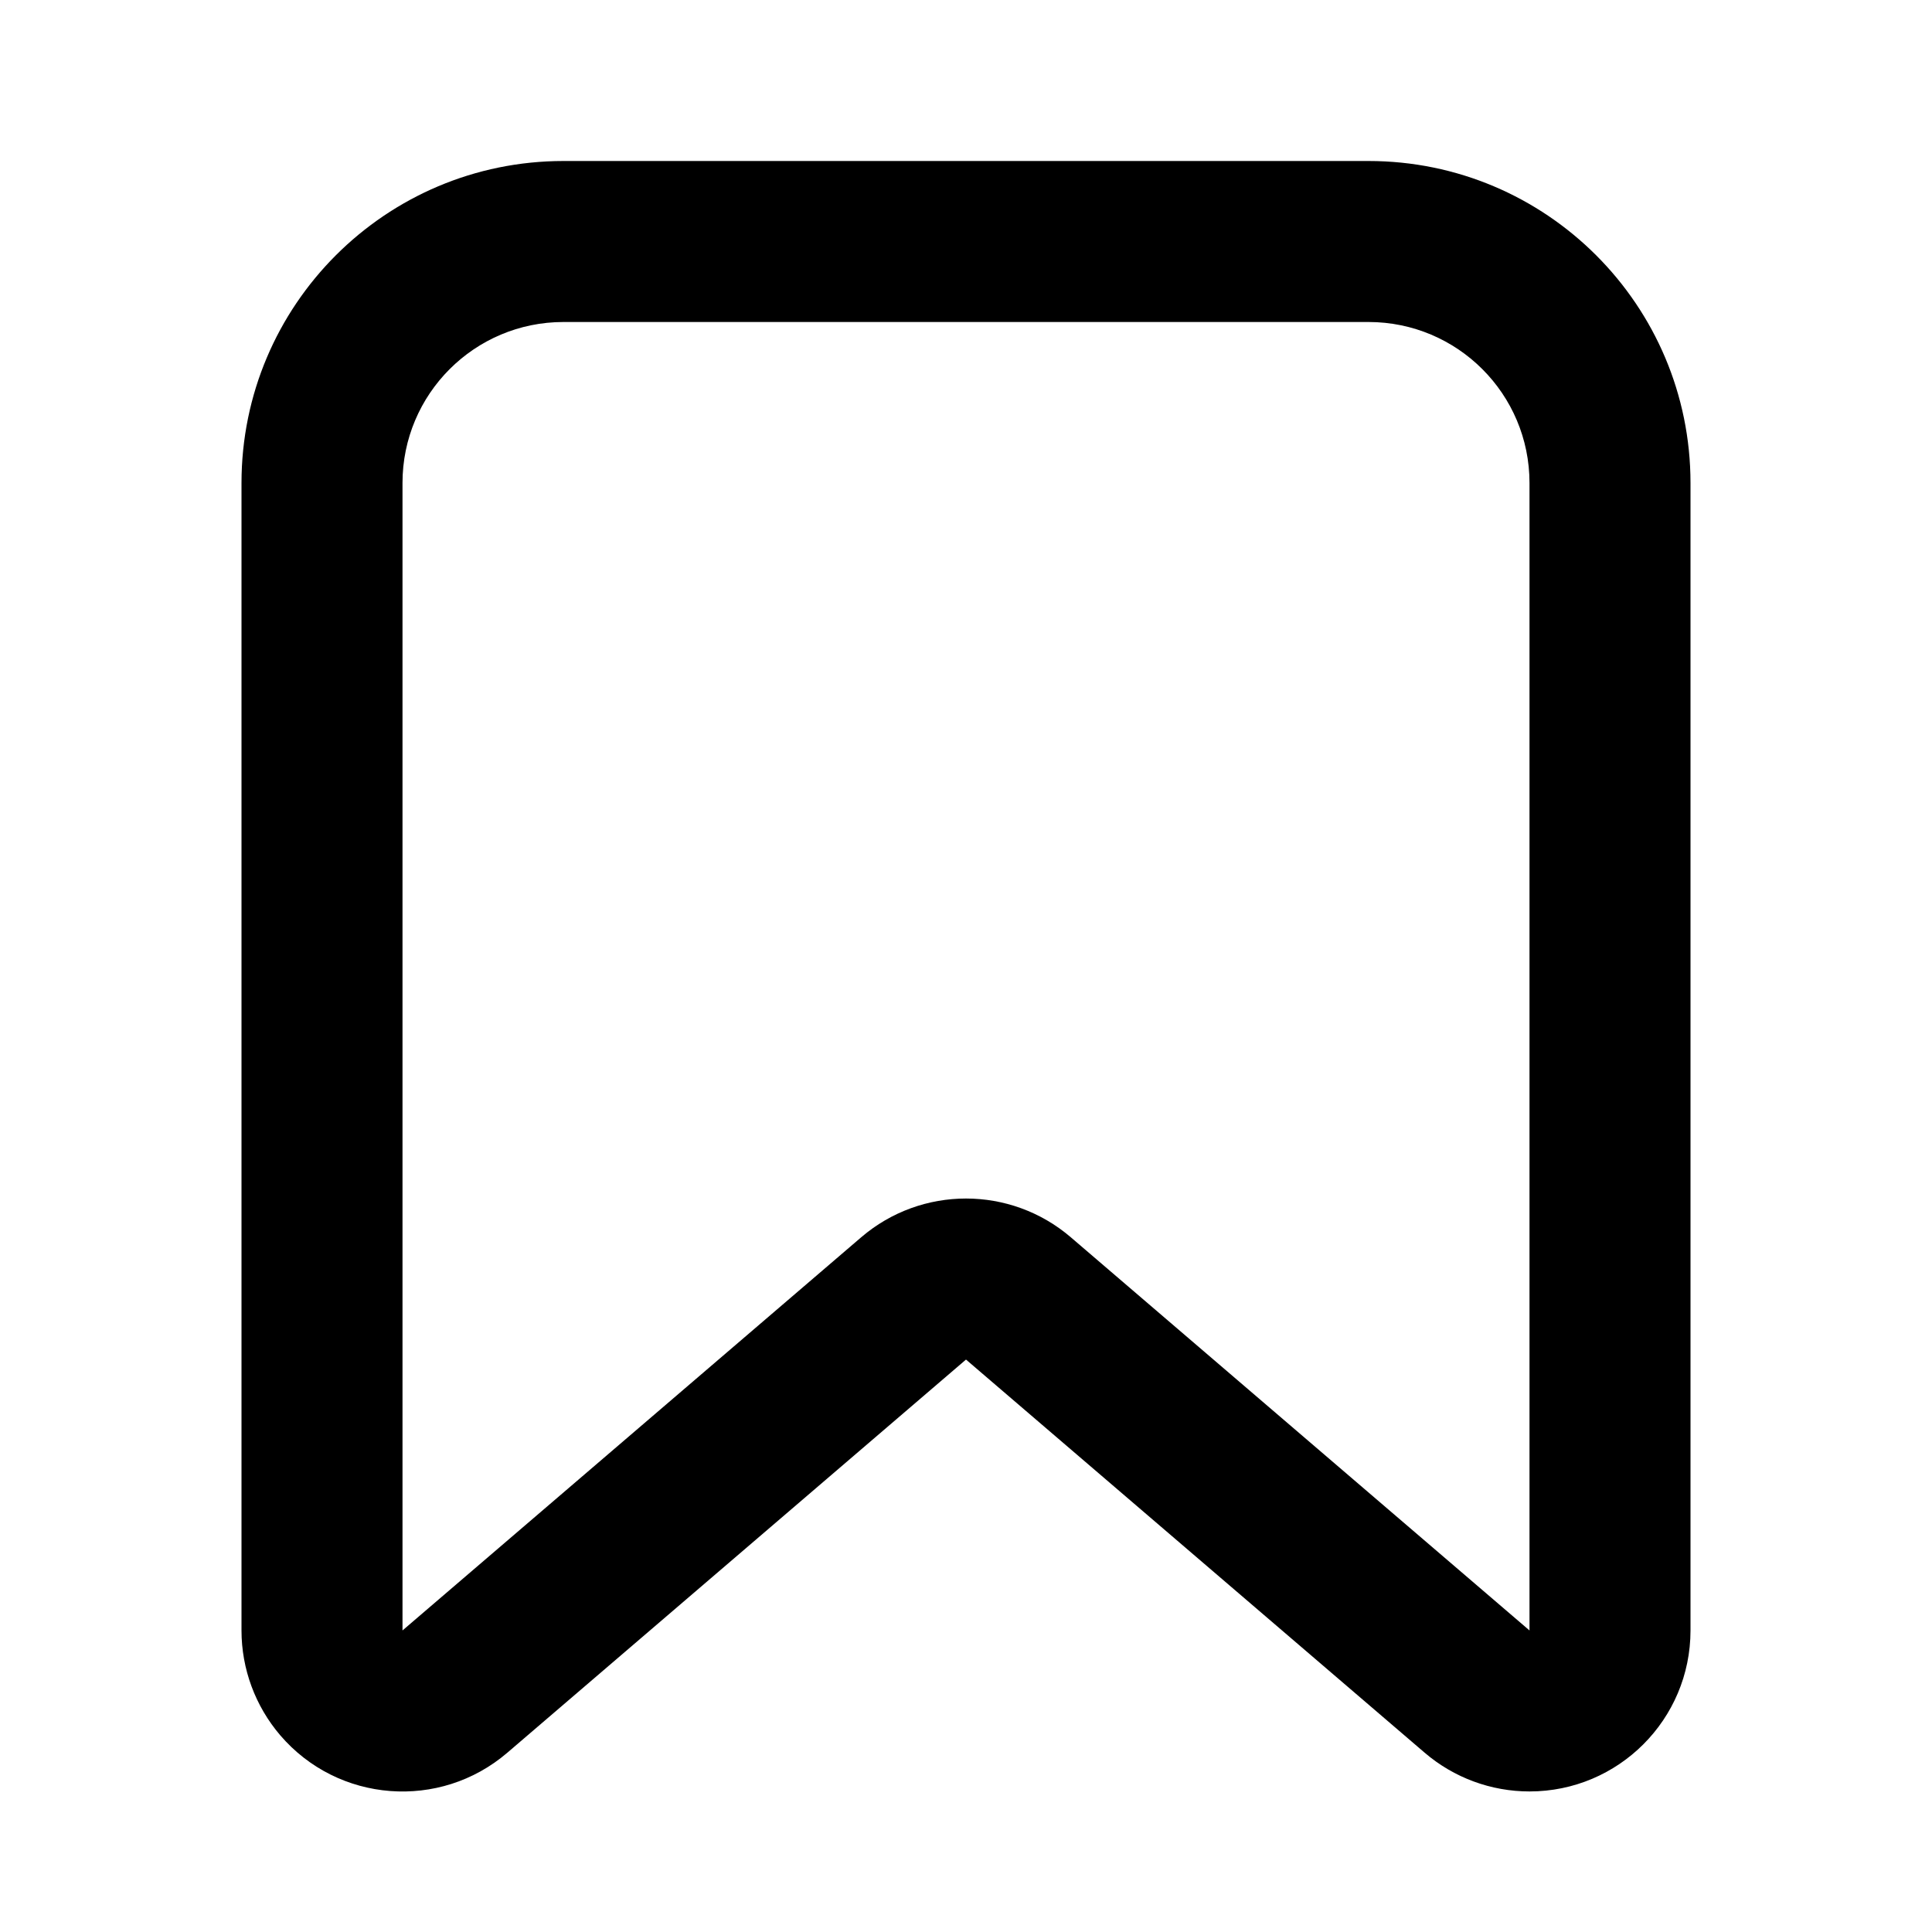
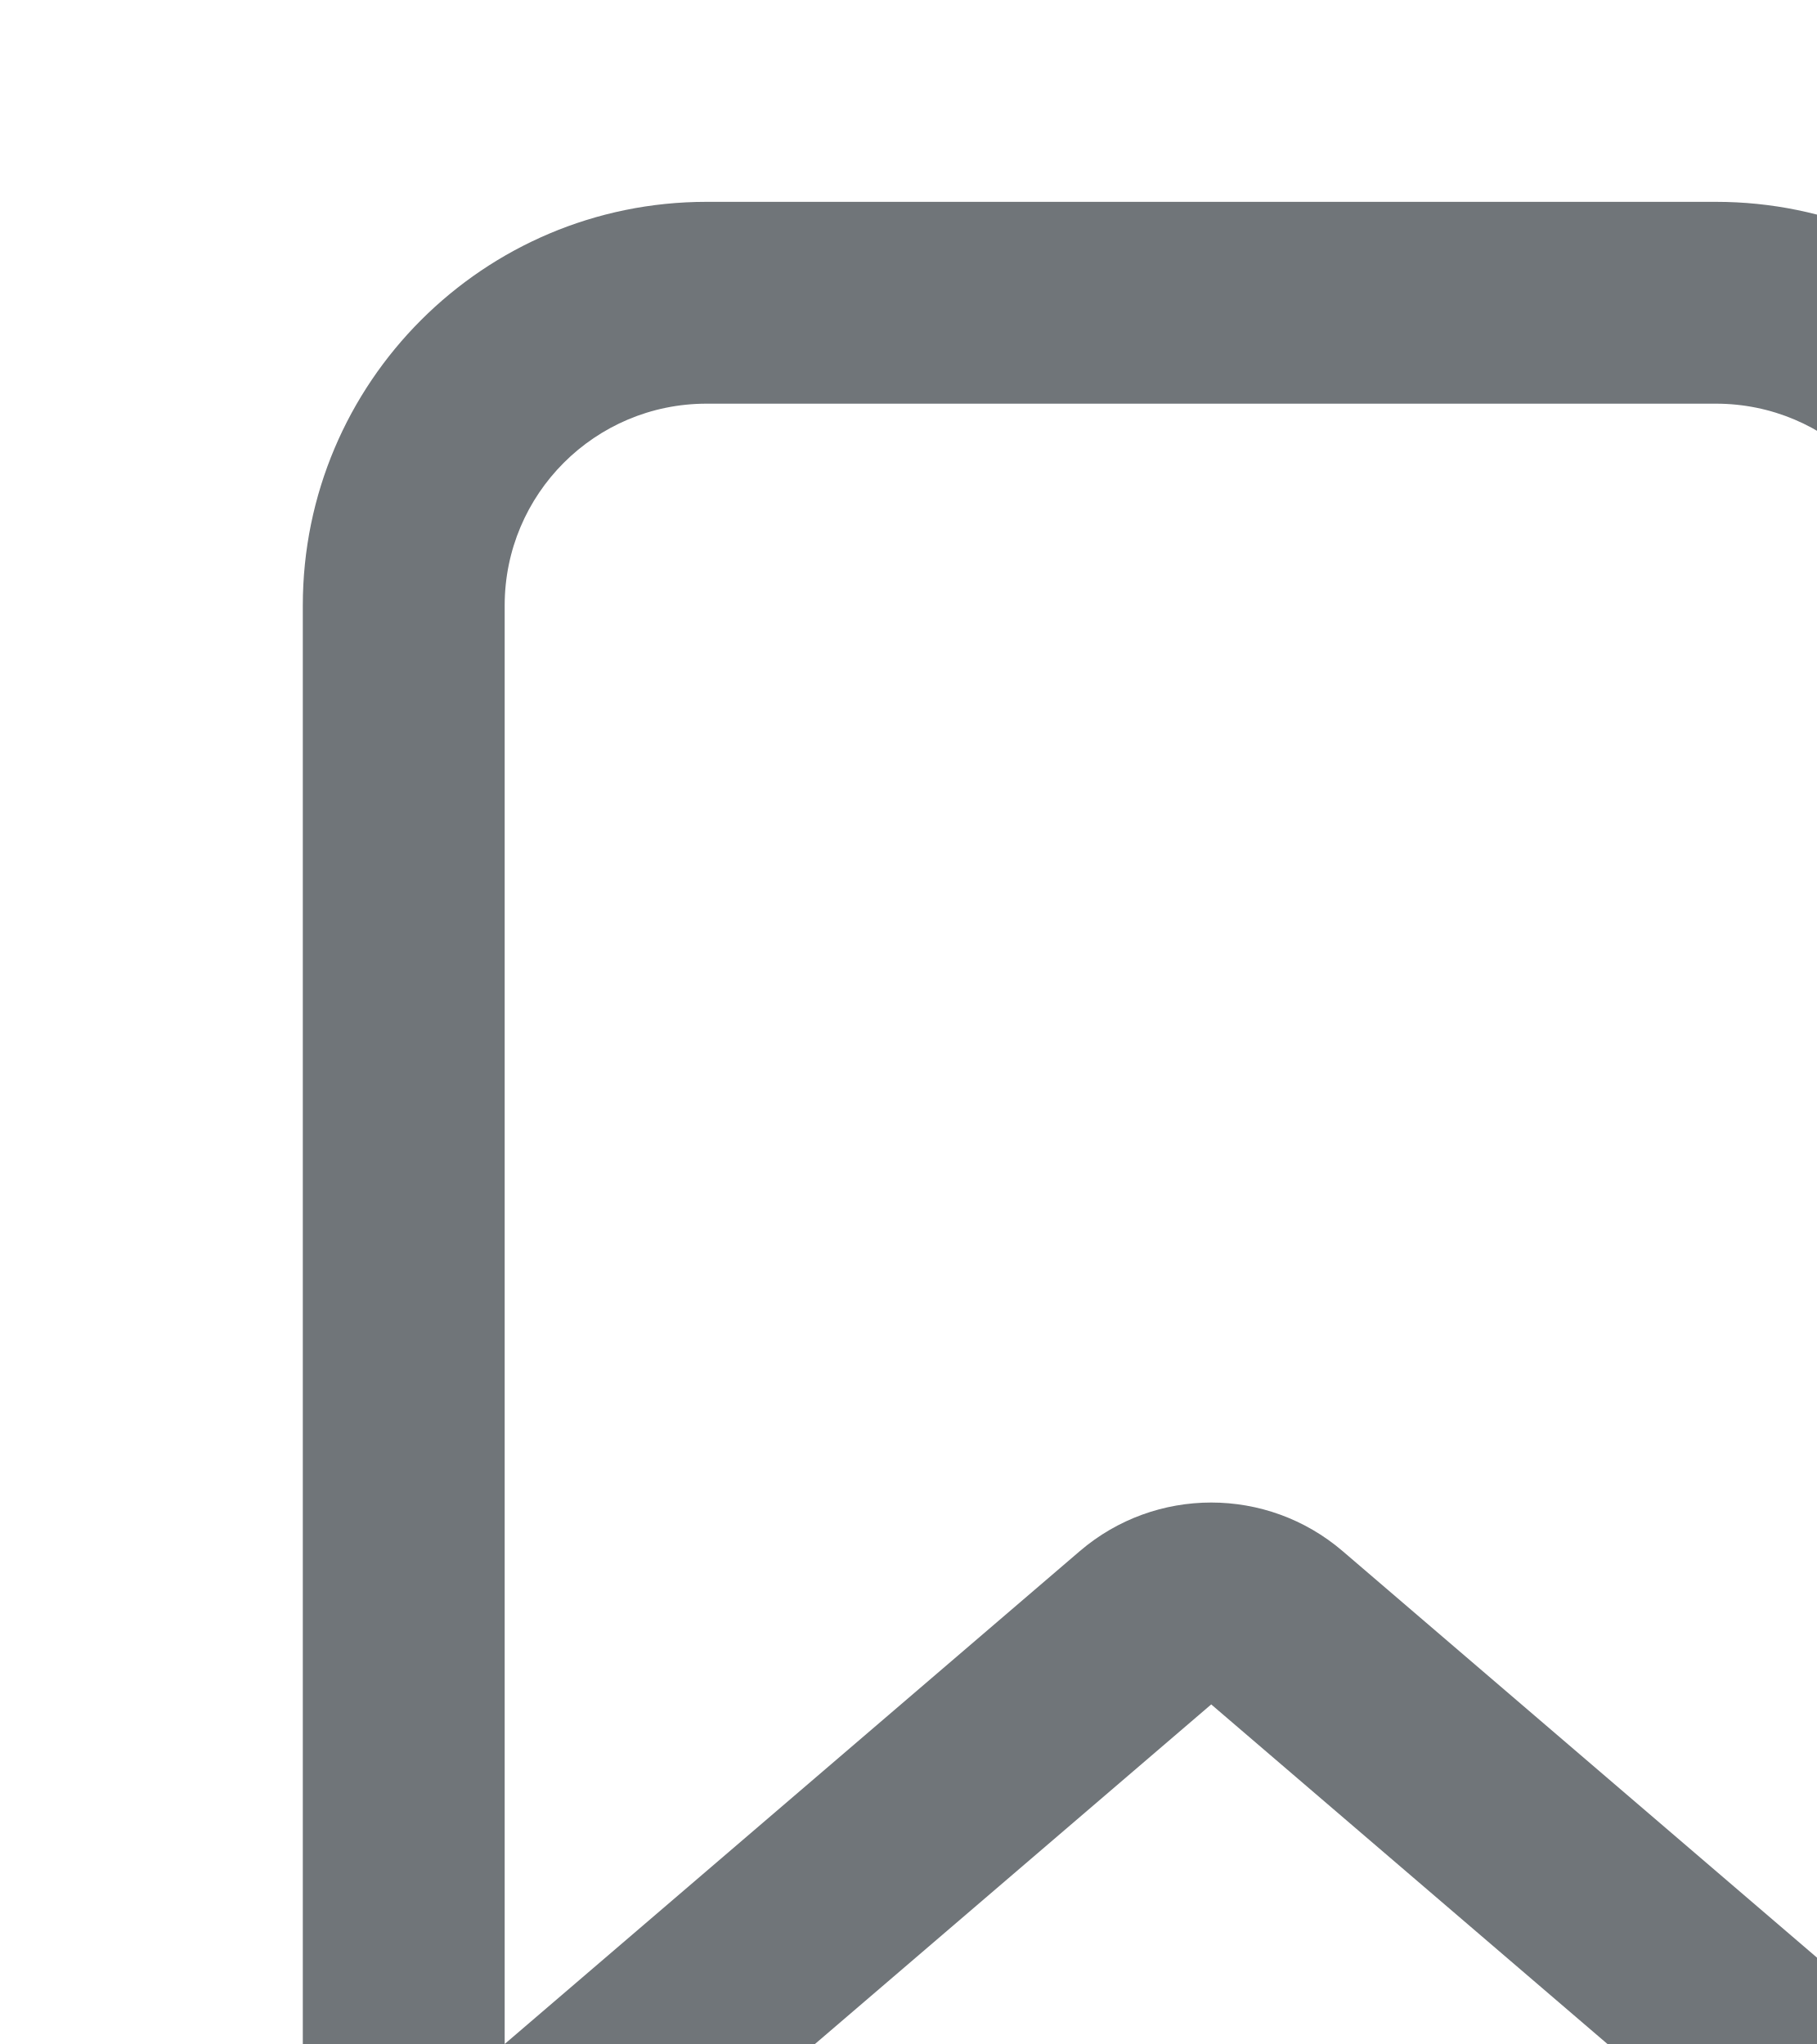
- <svg xmlns="http://www.w3.org/2000/svg" width="24" height="24" viewBox="0 0 24 24">
-   <g fill="none" fill-rule="evenodd">
-     <polygon points="0 0 24 0 24 24 0 24" />
-     <path fill="#000" fill-rule="nonzero" d="M17,2 C19.209,2 21,3.791 21,6 L21,20.254 C21,21.359 20.105,22.254 19,22.254 C18.523,22.254 18.061,22.084 17.698,21.773 L12,16.889 L6.302,21.773 C5.463,22.492 4.2,22.395 3.481,21.556 C3.171,21.193 3,20.732 3,20.254 L3,6 C3,3.791 4.791,2 7,2 L17,2 Z M17,4 L7,4 C5.895,4 5,4.895 5,6 L5,20.254 L10.698,15.37 C11.447,14.728 12.553,14.728 13.302,15.37 L19,20.254 L19,6 C19,4.895 18.105,4 17,4 Z" />
-   </g>
+ <svg xmlns="http://www.w3.org/2000/svg" fill="#707579">
+   <path fill-rule="nonzero" d="M17,2 C19.209,2 21,3.791 21,6 L21,20.254 C21,21.359 20.105,22.254 19,22.254 C18.523,22.254 18.061,22.084 17.698,21.773 L12,16.889 L6.302,21.773 C5.463,22.492 4.2,22.395 3.481,21.556 C3.171,21.193 3,20.732 3,20.254 L3,6 C3,3.791 4.791,2 7,2 L17,2 Z M17,4 L7,4 C5.895,4 5,4.895 5,6 L5,20.254 L10.698,15.37 C11.447,14.728 12.553,14.728 13.302,15.37 L19,20.254 L19,6 C19,4.895 18.105,4 17,4 Z" />
</svg>
